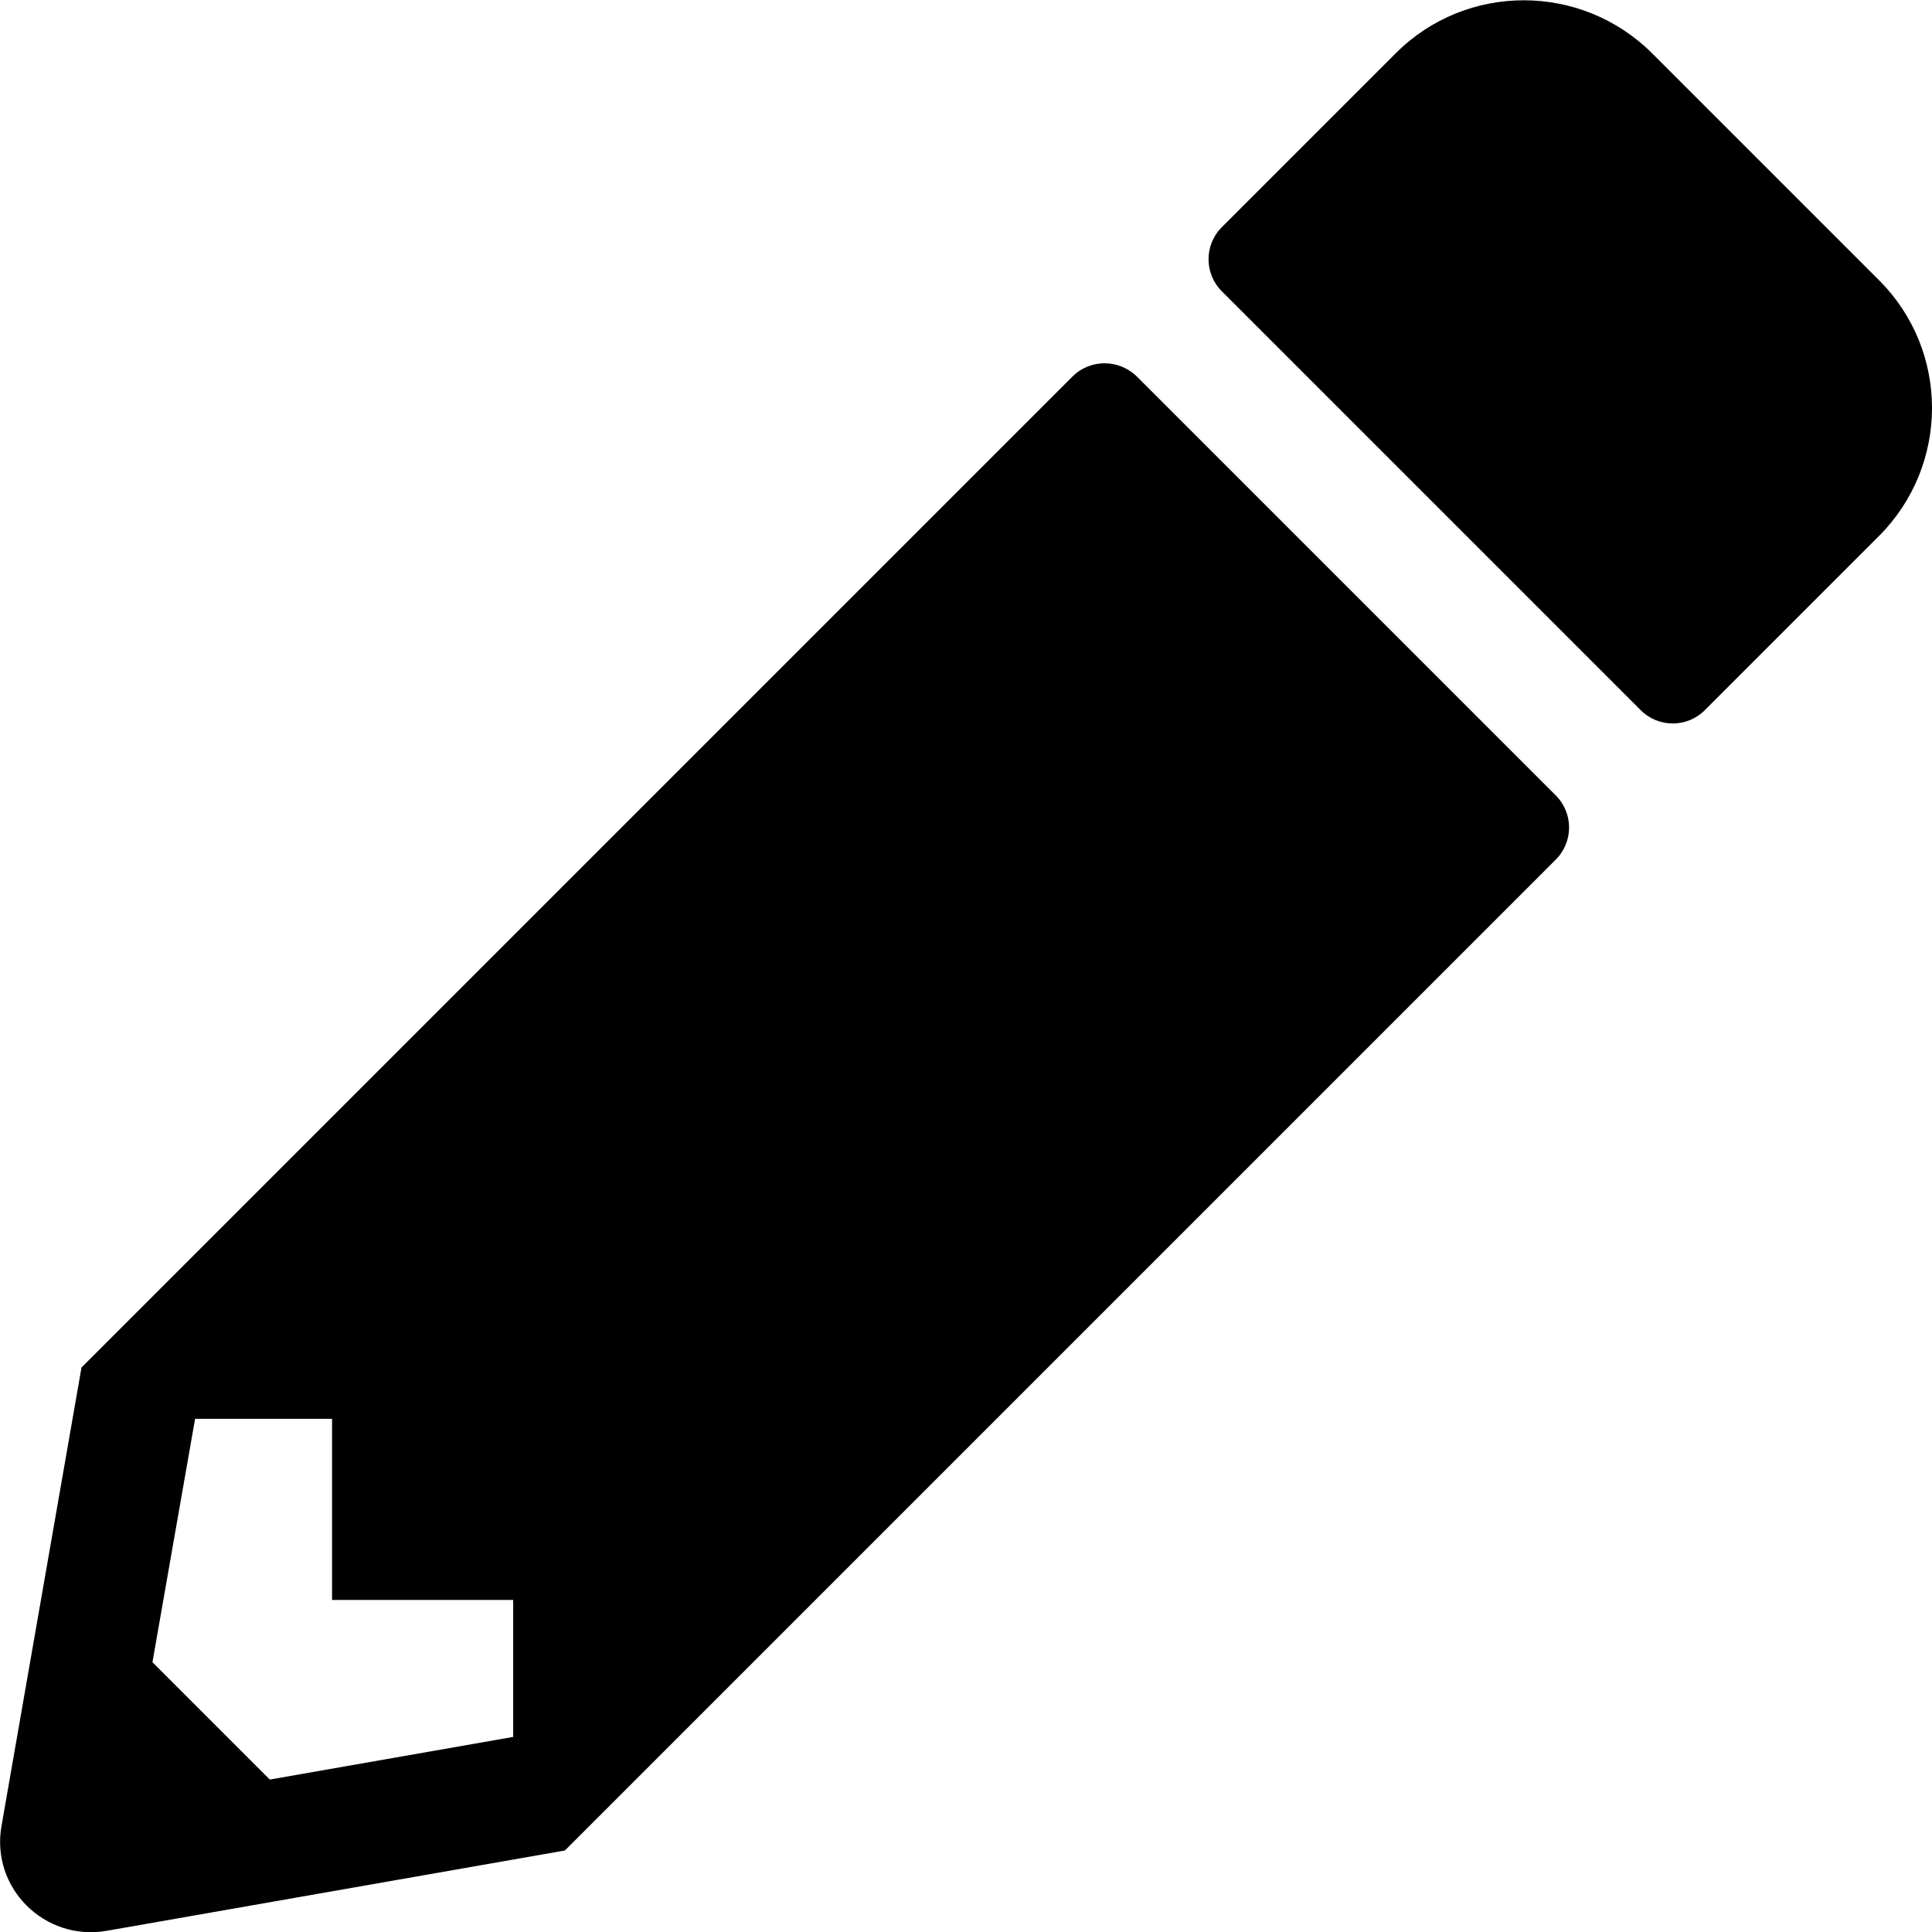
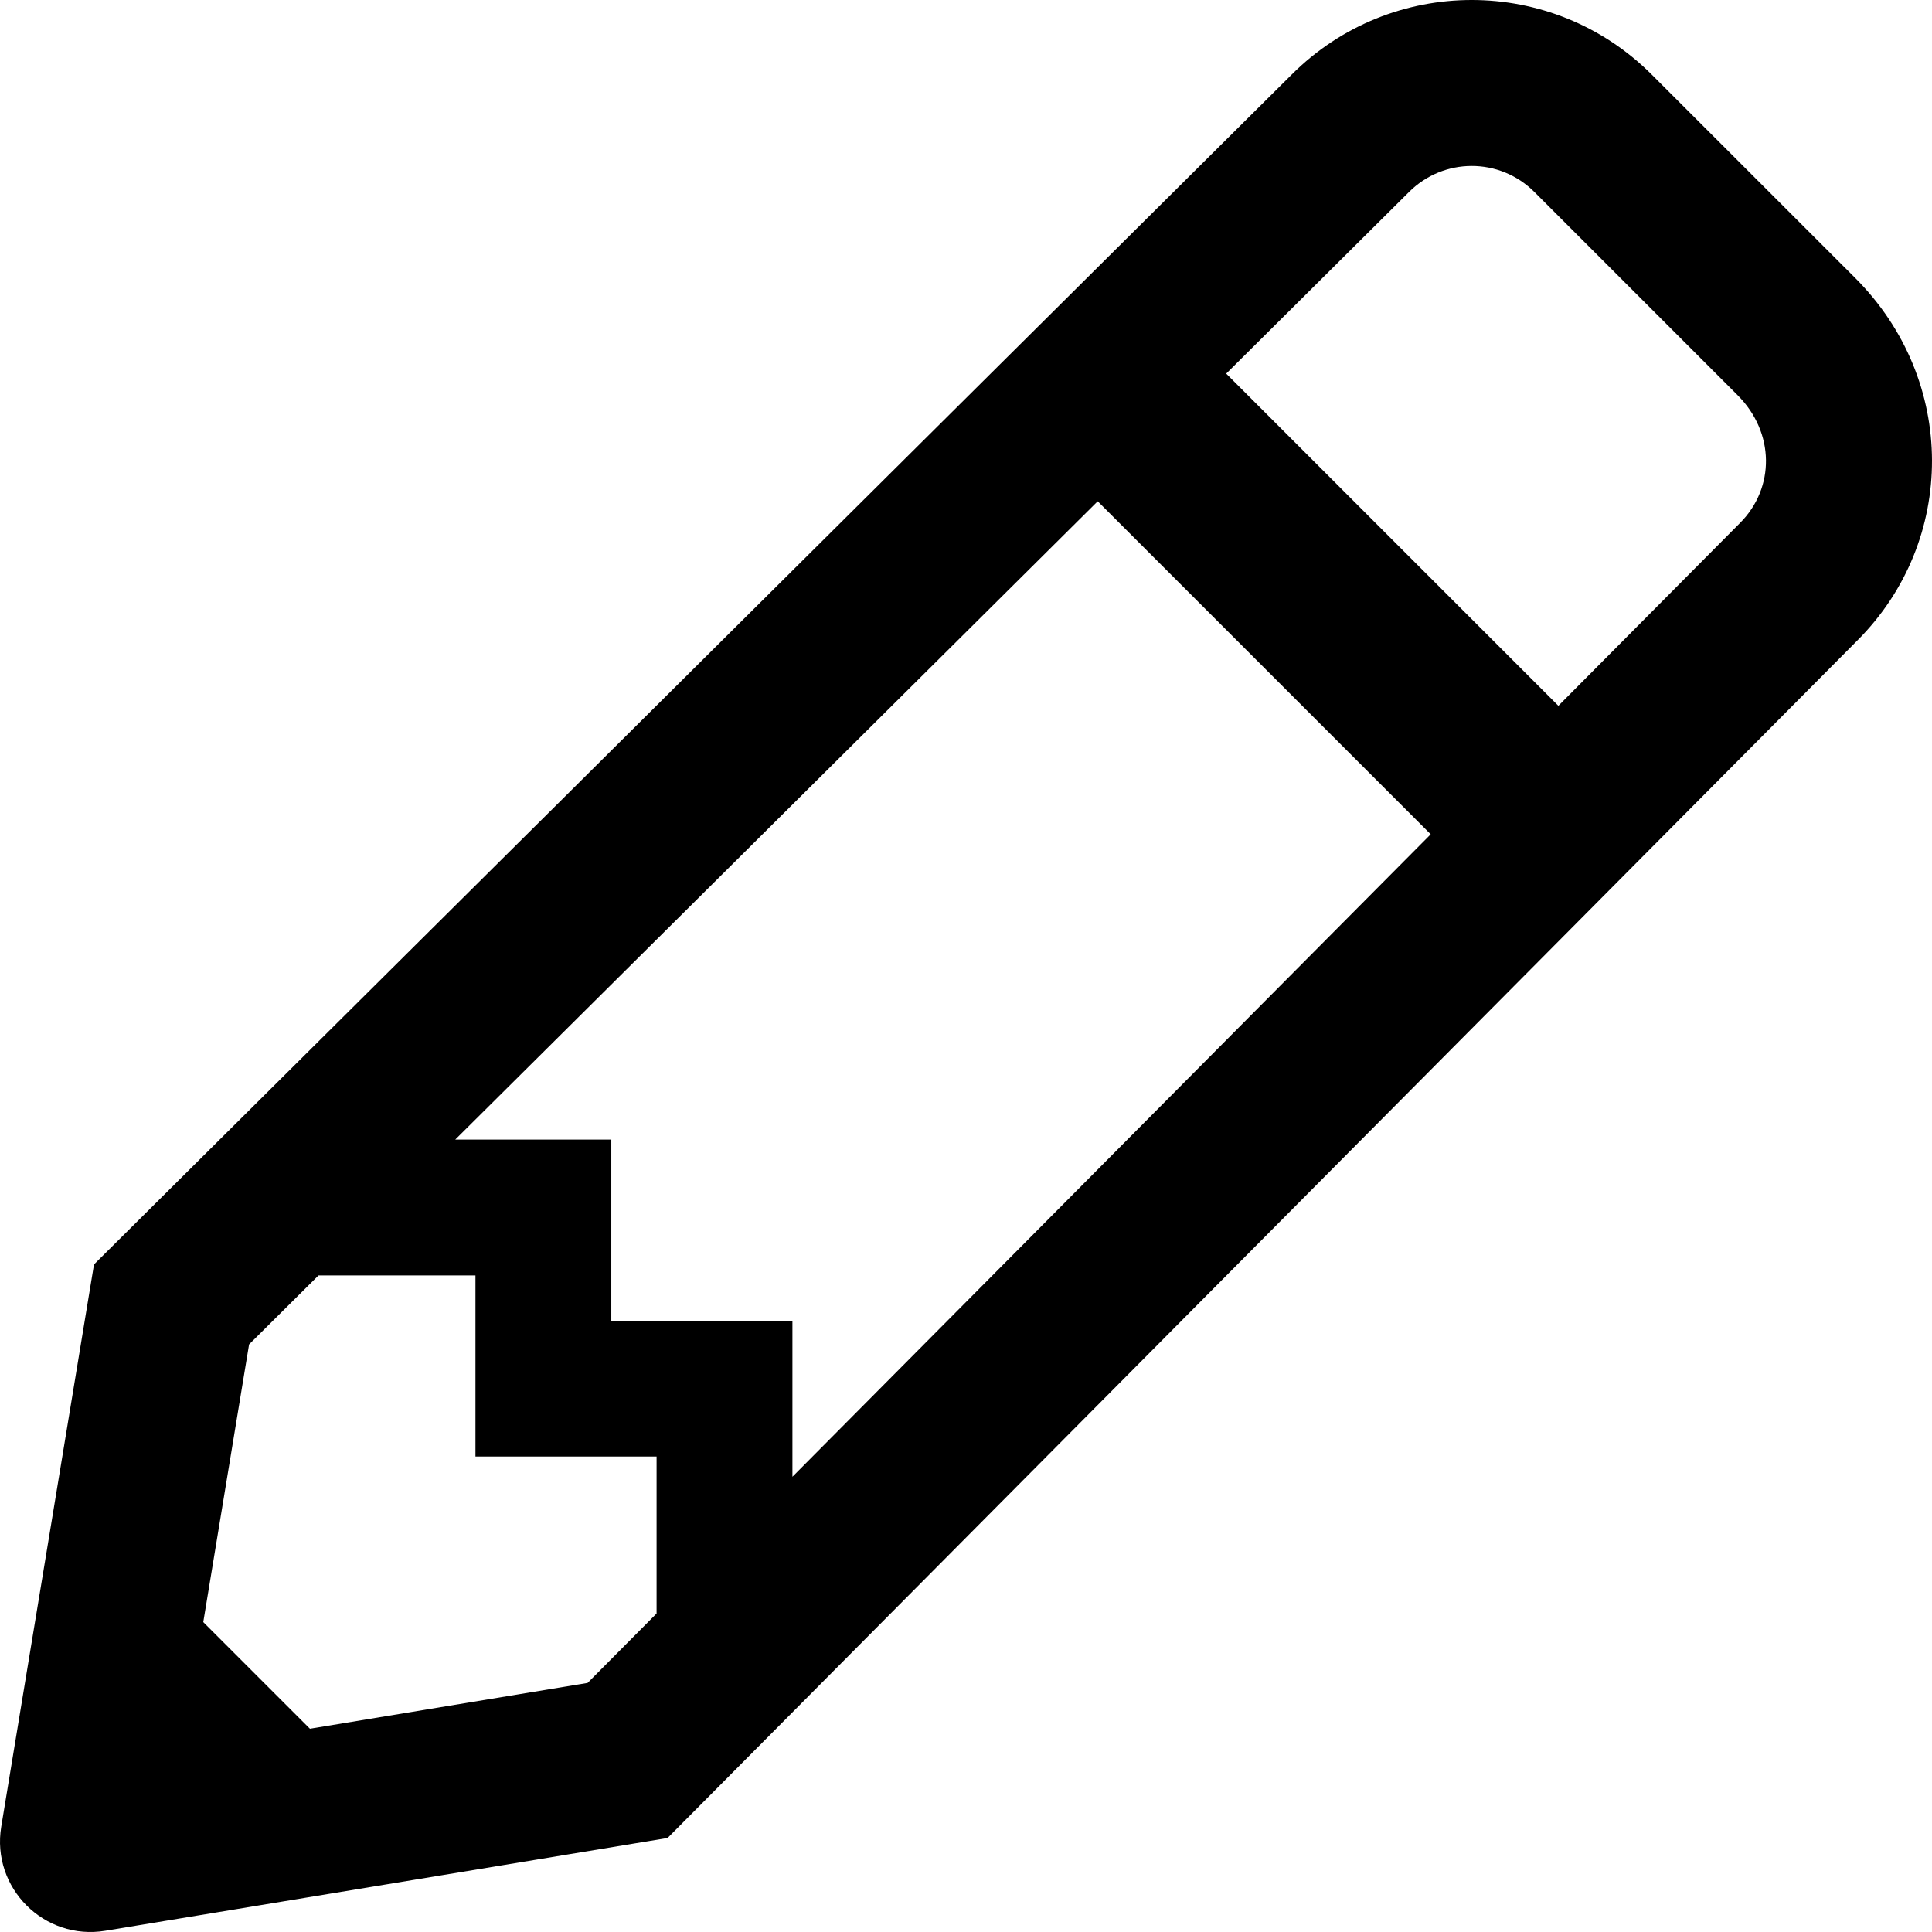
<svg xmlns="http://www.w3.org/2000/svg" viewBox="0 0 512 512">
-   <path d="M497.9 142.1l-46.1 46.1c-4.7 4.7-12.3 4.7-17 0l-111-111c-4.7-4.7-4.7-12.3 0-17l46.1-46.1c18.7-18.7 49.1-18.7 67.9 0l60.1 60.1c18.8 18.7 18.8 49.1 0 67.9zM284.2 99.8L21.6 362.4.4 483.9c-2.9 16.4 11.4 30.6 27.8 27.8l121.5-21.3 262.6-262.6c4.7-4.7 4.7-12.3 0-17l-111-111c-4.8-4.7-12.4-4.7-17.1 0zM88 424h48v36.3l-64.5 11.3-31.1-31.1L51.7 376H88v48z" />
+   <path d="M491.609 73.625l-53.861-53.839c-26.378-26.379-69.076-26.383-95.46-.001L24.91 335.089.329 484.085c-2.675 16.215 11.368 30.261 27.587 27.587l148.995-24.582 315.326-317.378c26.33-26.331 26.581-68.879-.628-96.087zM120.644 302l170.259-169.155 88.251 88.251L210 391.355V350h-48v-48h-41.356zM82.132 458.132l-28.263-28.263 12.14-73.587L84.409 338H126v48h48v41.59l-18.282 18.401-73.586 12.141zm378.985-319.533l-.051.051-.051.051-48.03 48.344-88.03-88.03 48.344-48.03.05-.05.05-.05c9.147-9.146 23.978-9.259 33.236-.001l53.854 53.854c9.878 9.877 9.939 24.549.628 33.861z" />
</svg>
